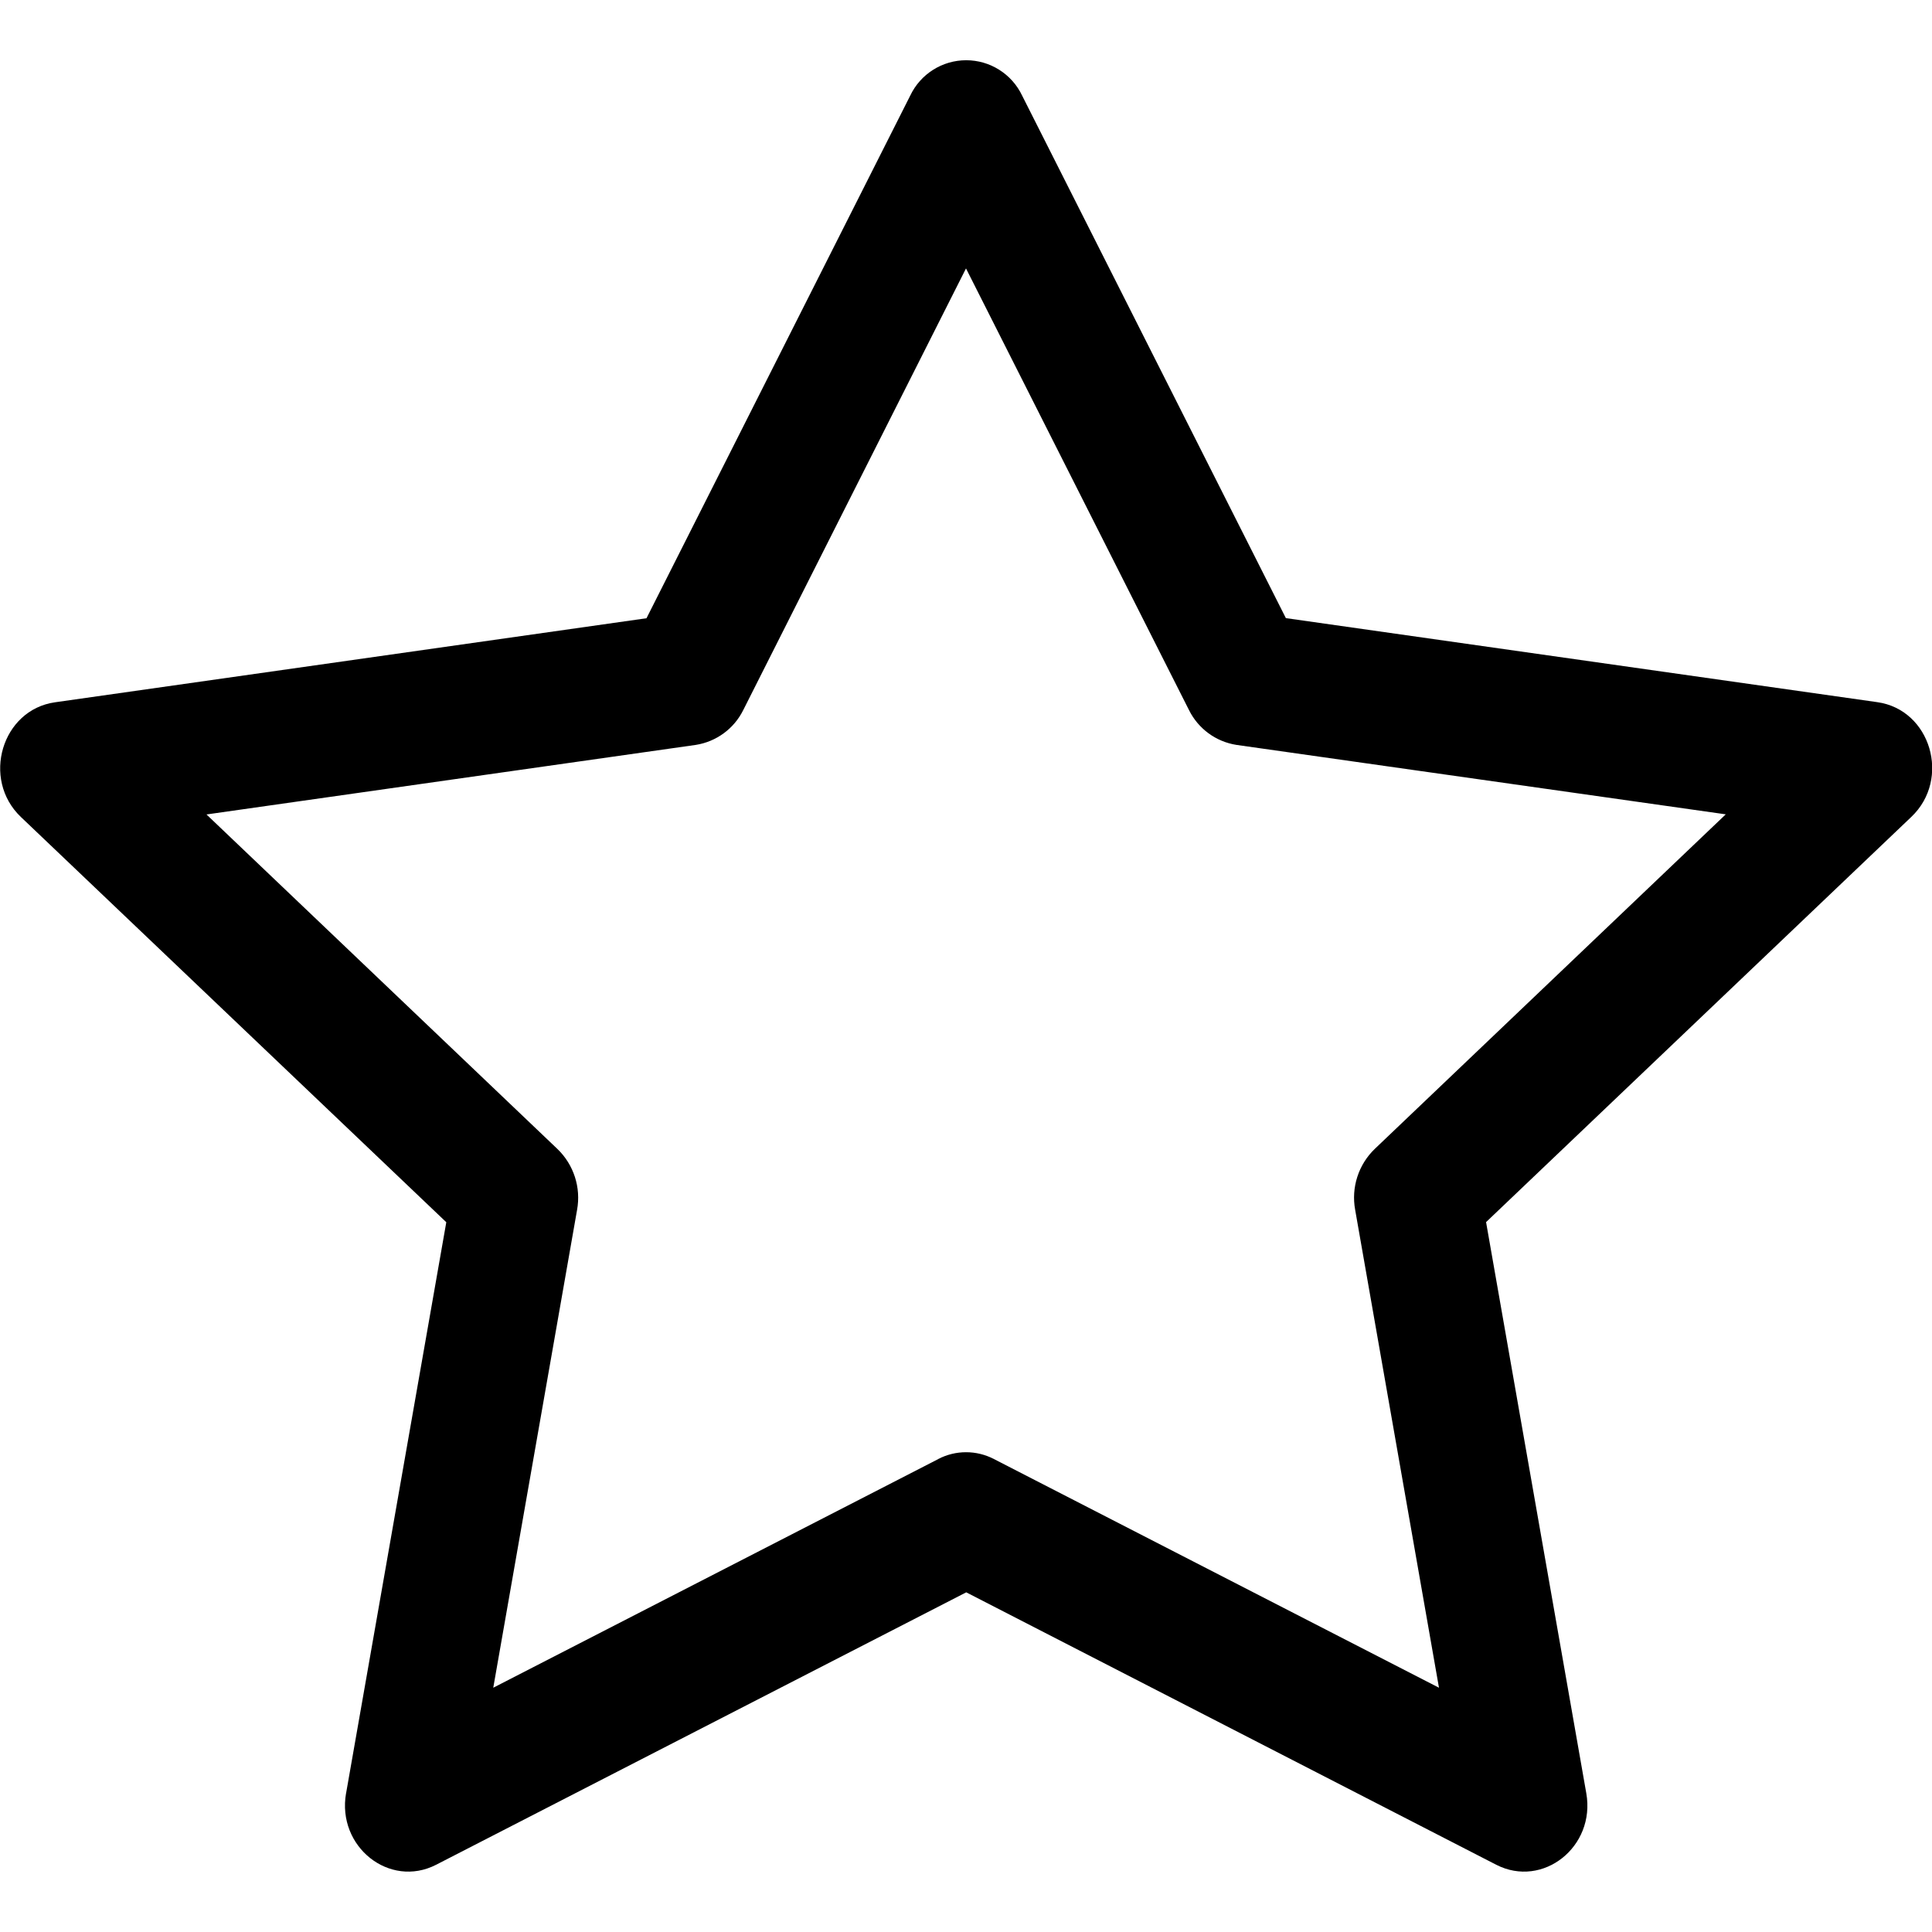
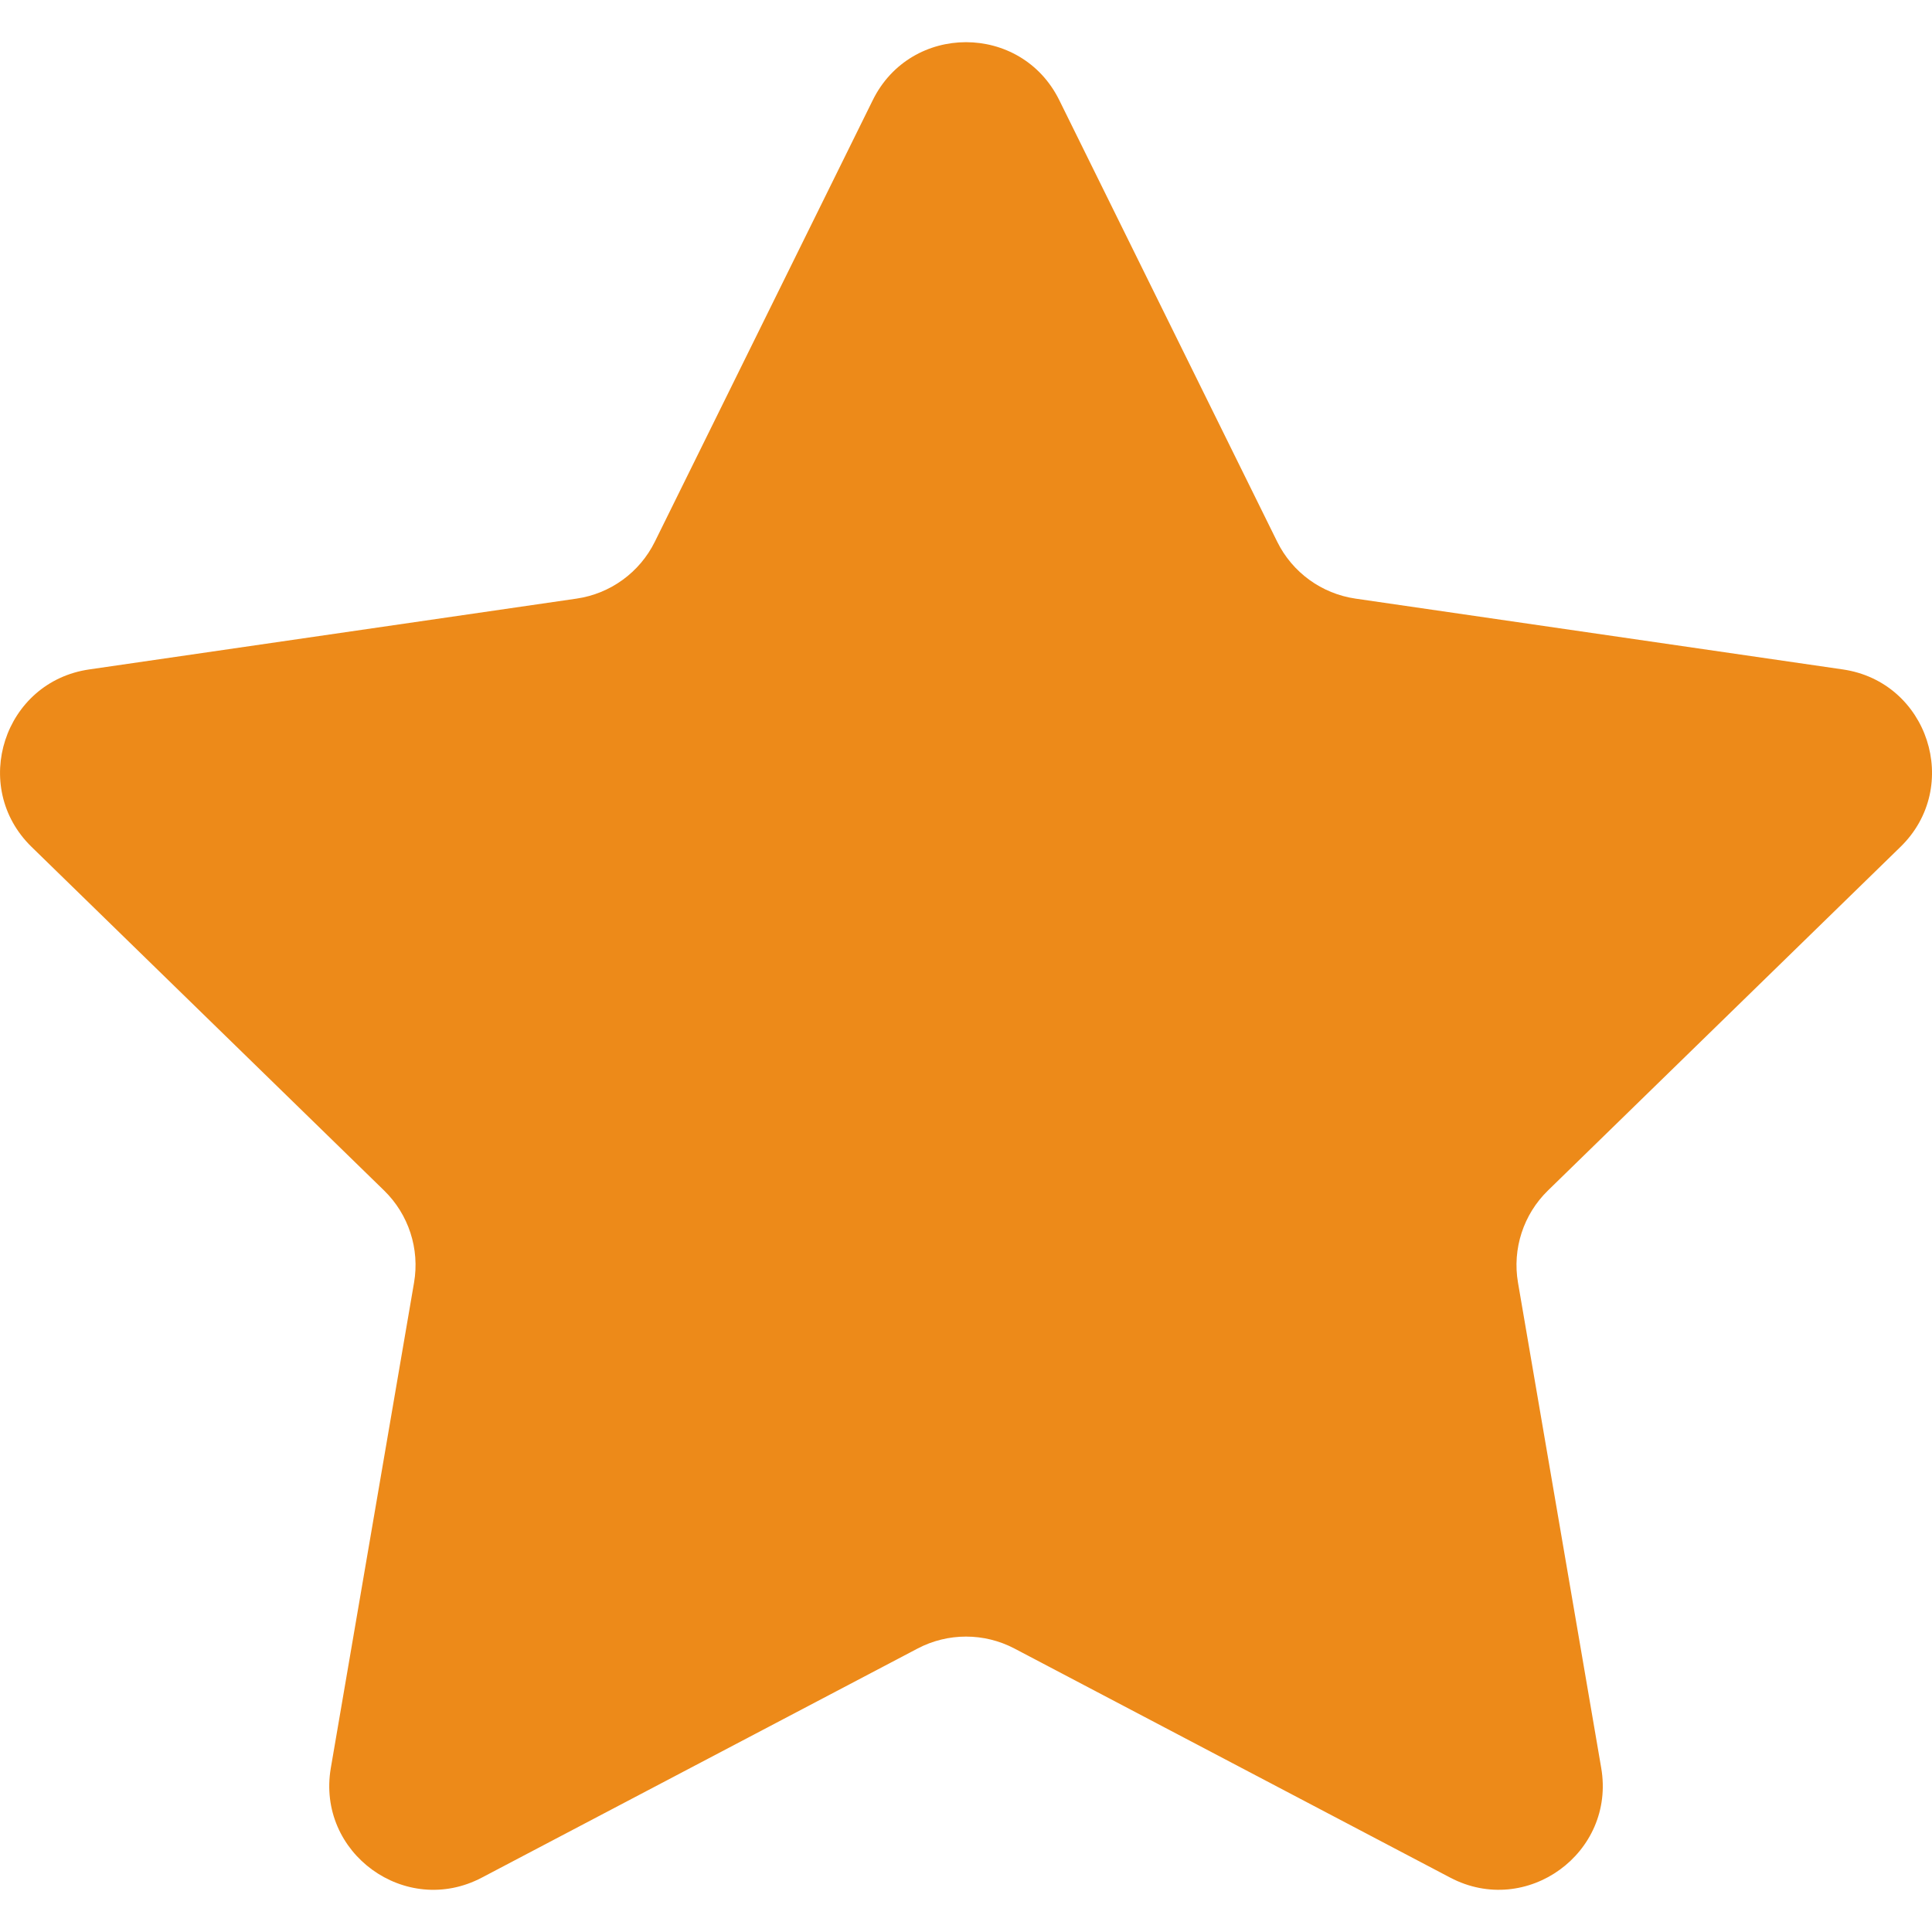
- <svg xmlns="http://www.w3.org/2000/svg" width="16" height="16" fill="currentColor" class="bi bi-star" viewBox="0 0 16 16">
-   <path d="M2.866 14.85c-.078.444.36.791.746.593l4.39-2.256 4.389 2.256c.386.198.824-.149.746-.592l-.83-4.73 3.522-3.356c.33-.314.16-.888-.282-.95l-4.898-.696L8.465.792a.513.513 0 0 0-.927 0L5.354 5.12l-4.898.696c-.441.062-.612.636-.283.95l3.523 3.356-.83 4.73zm4.905-2.767-3.686 1.894.694-3.957a.56.56 0 0 0-.163-.505L1.71 6.745l4.052-.576a.53.53 0 0 0 .393-.288L8 2.223l1.847 3.658a.53.53 0 0 0 .393.288l4.052.575-2.906 2.77a.56.56 0 0 0-.163.506l.694 3.957-3.686-1.894a.5.5 0 0 0-.461 0z" />
+ <svg xmlns="http://www.w3.org/2000/svg" height="800px" width="800px" version="1.1" id="Capa_1" viewBox="0 0 47.94 47.94" xml:space="preserve">
+   <path style="fill:#ED8A19;" d="M26.285,2.486l5.407,10.956c0.376,0.762,1.103,1.29,1.944,1.412l12.091,1.757  c2.118,0.308,2.963,2.91,1.431,4.403l-8.749,8.528c-0.608,0.593-0.886,1.448-0.742,2.285l2.065,12.042  c0.362,2.109-1.852,3.717-3.746,2.722l-10.814-5.685c-0.752-0.395-1.651-0.395-2.403,0l-10.814,5.685  c-1.894,0.996-4.108-0.613-3.746-2.722l2.065-12.042c0.144-0.837-0.134-1.692-0.742-2.285l-8.749-8.528  c-1.532-1.494-0.687-4.096,1.431-4.403l12.091-1.757c0.841-0.122,1.568-0.65,1.944-1.412l5.407-10.956  C22.602,0.567,25.338,0.567,26.285,2.486z" />
</svg>
